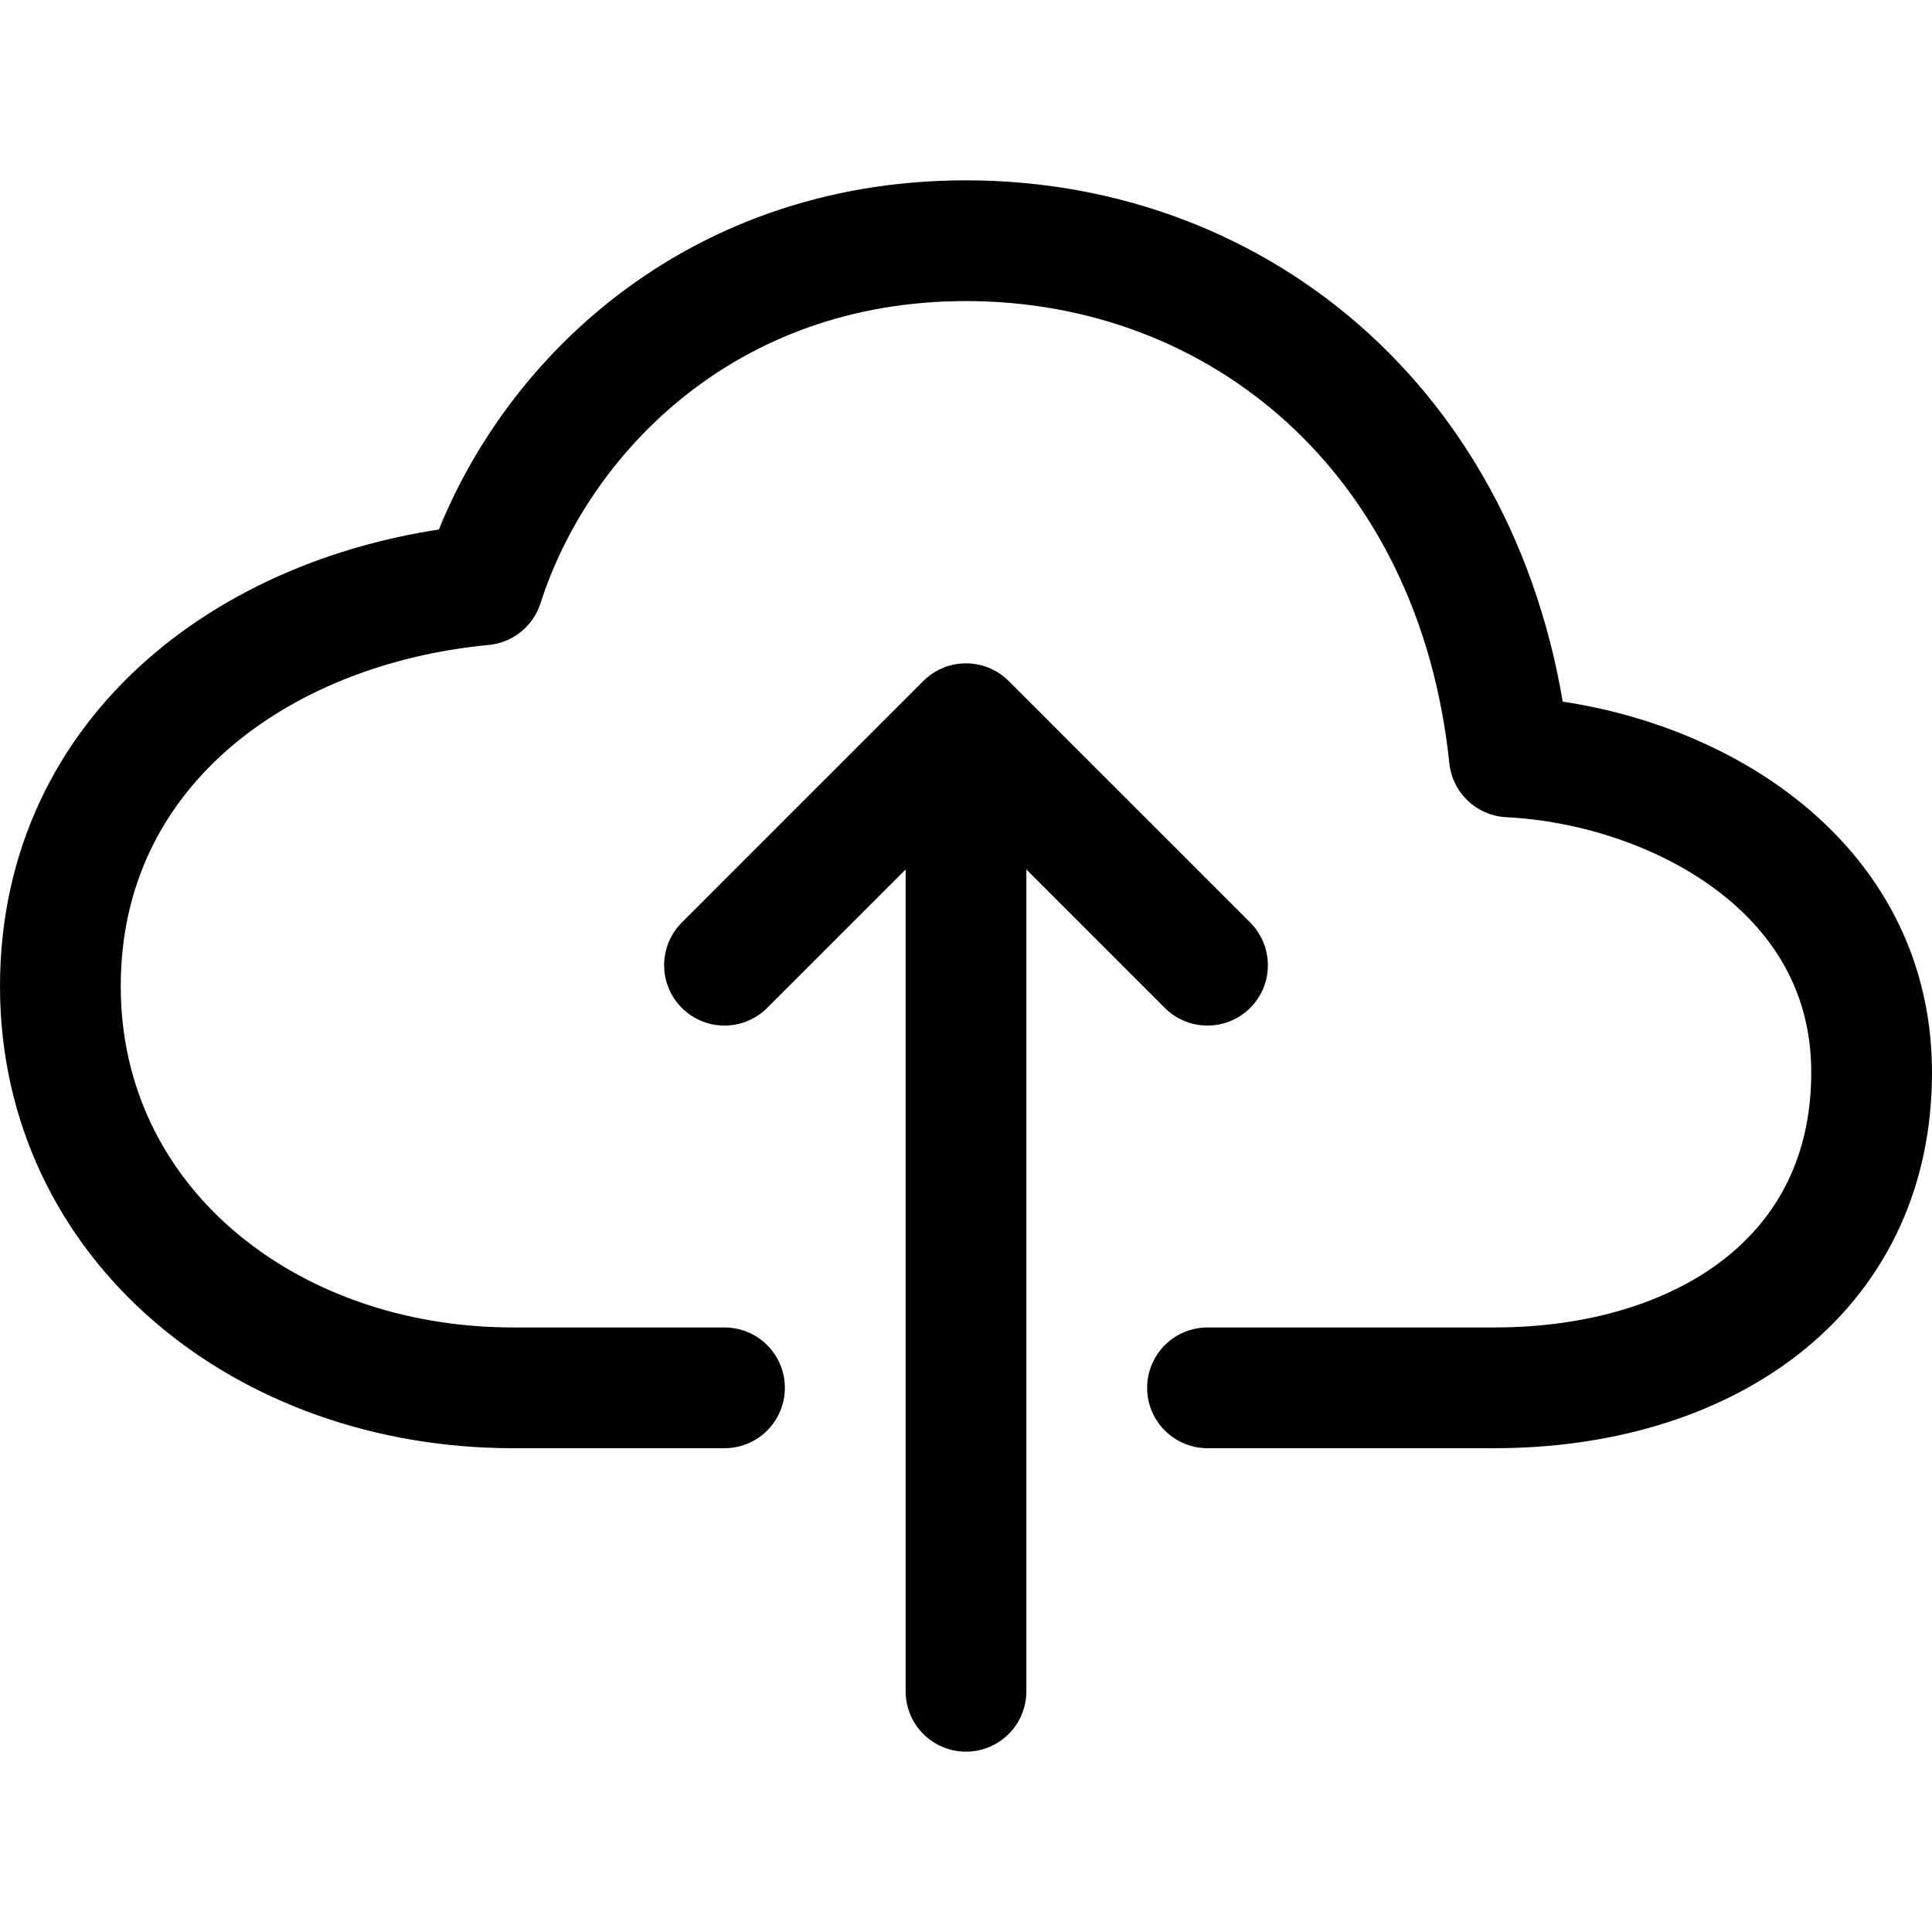
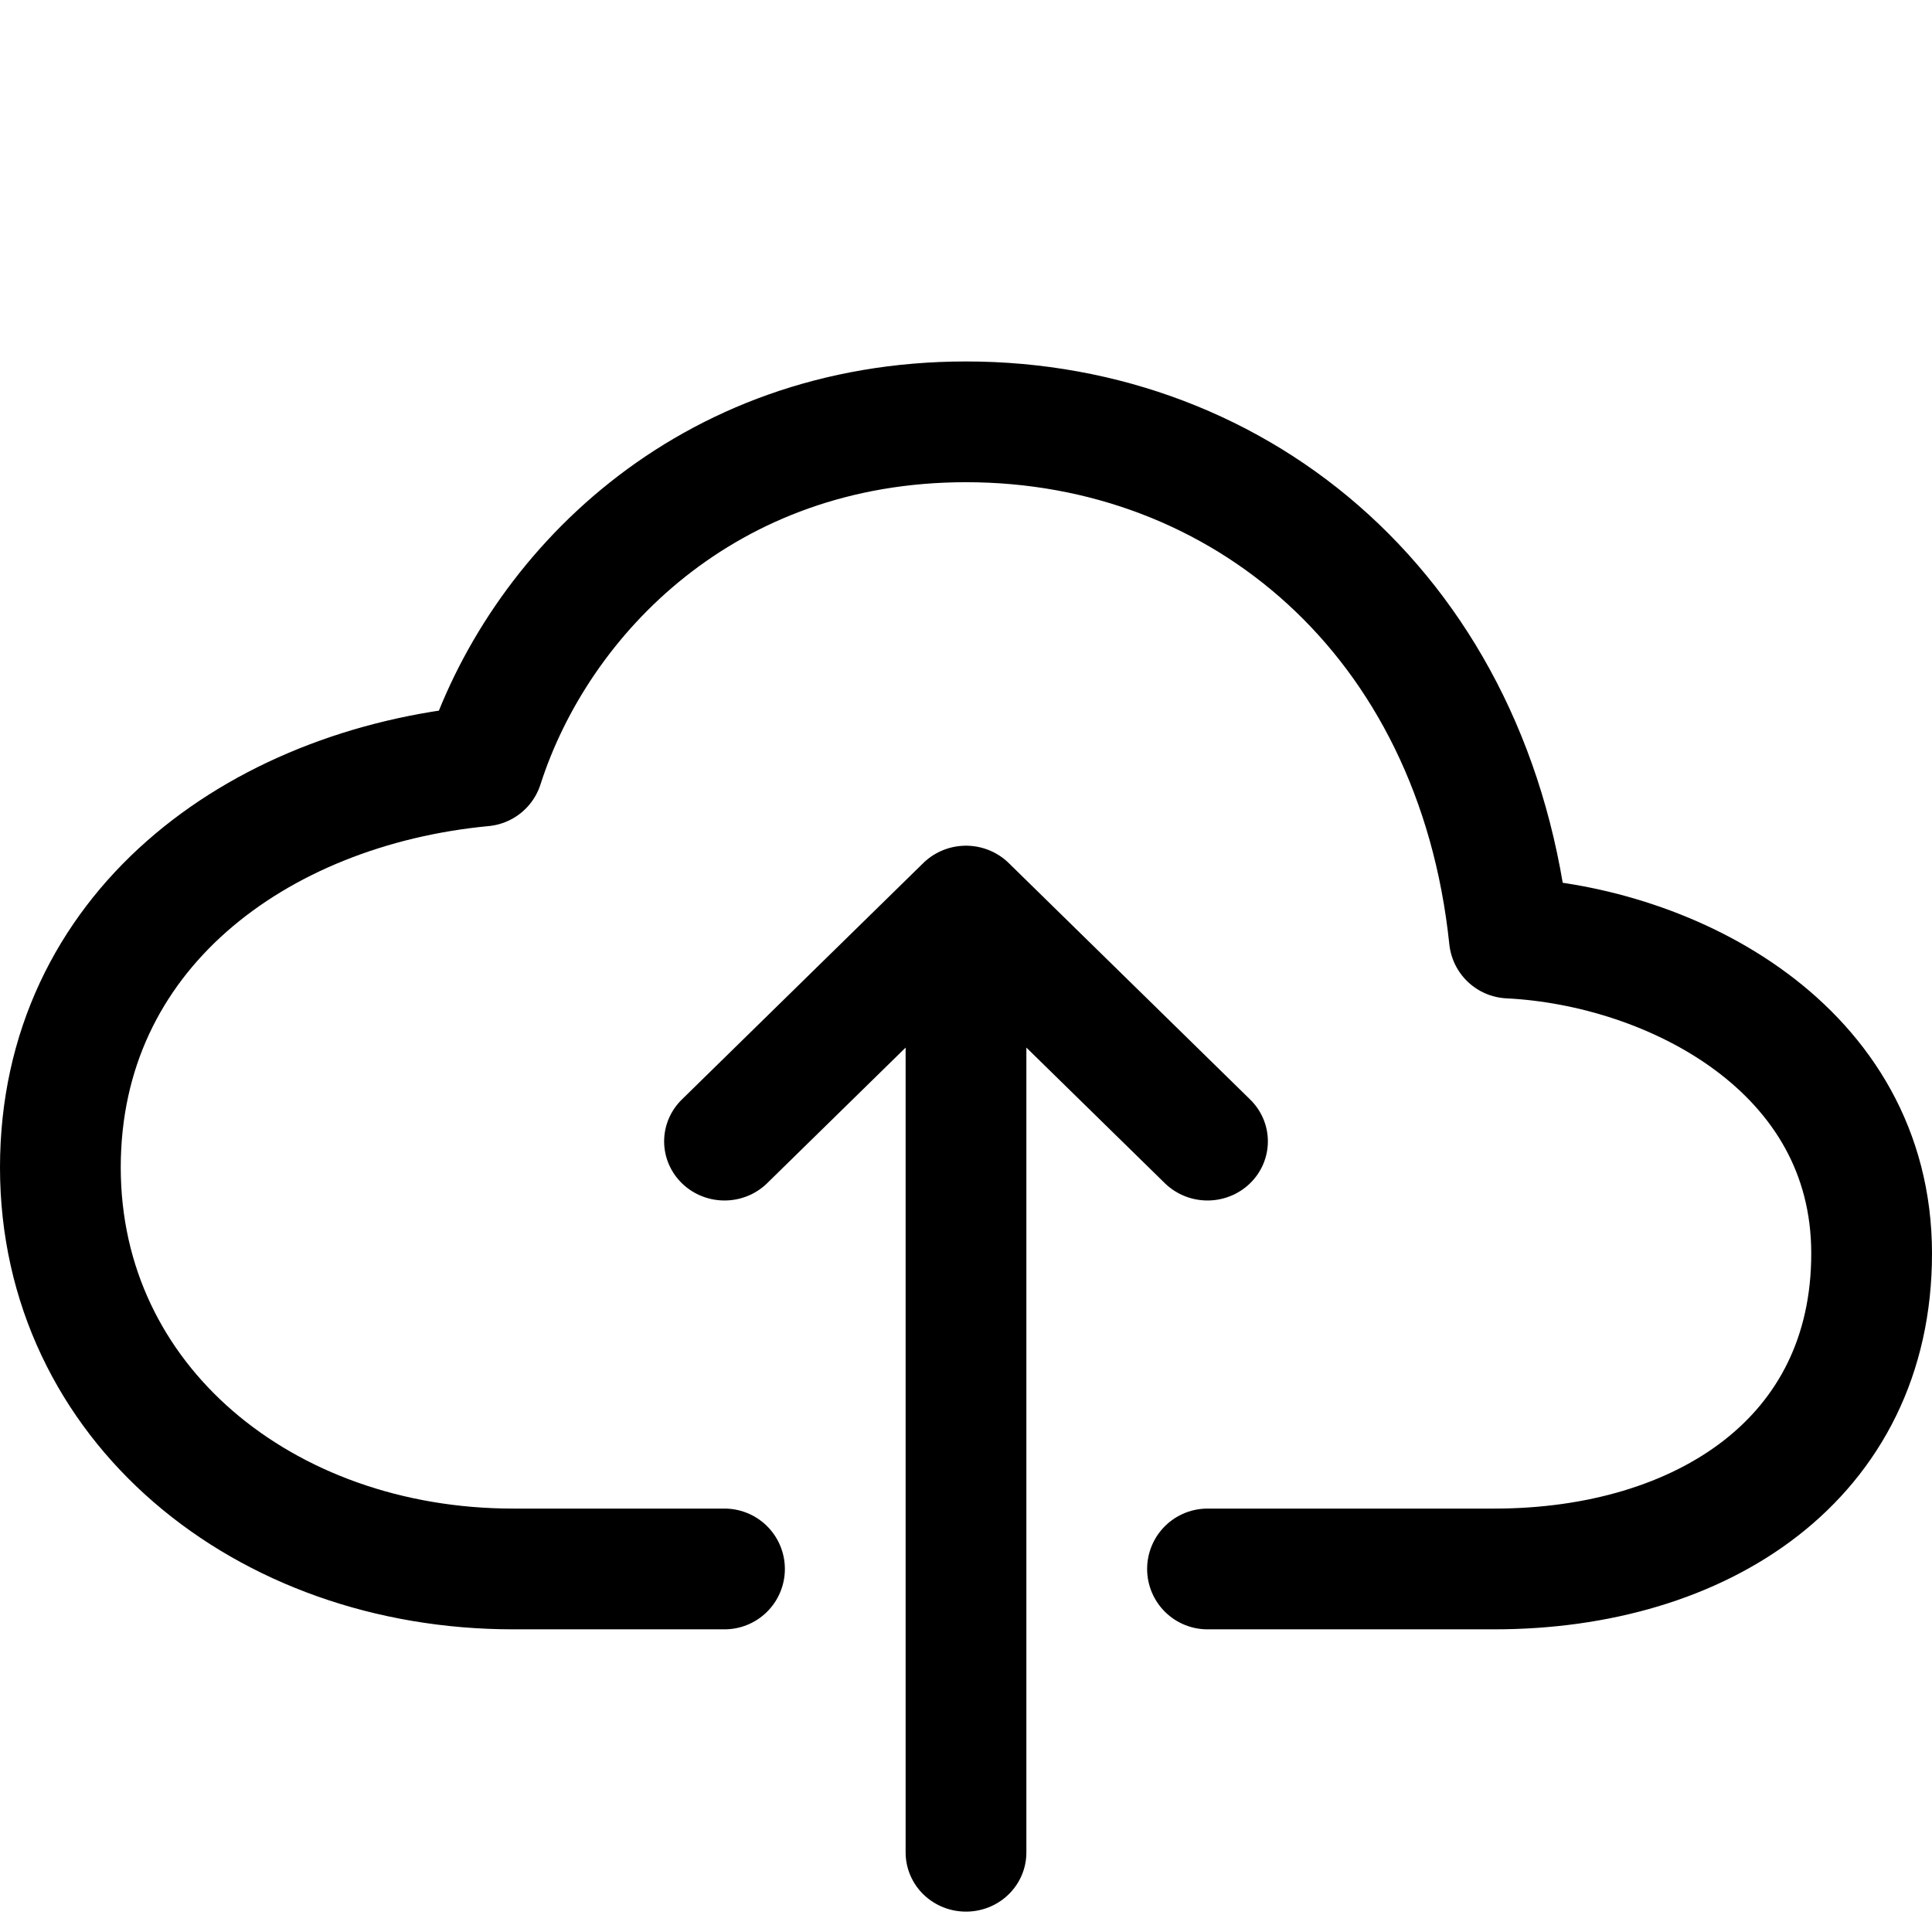
- <svg xmlns="http://www.w3.org/2000/svg" class="ionicon" viewBox="0 0 512 512">
-   <path d="M320 367.79h76c55 0 100-29.21 100-83.6s-53-81.47-96-83.6c-8.89-85.06-71-136.8-144-136.8-69 0-113.44 45.79-128 91.2-60 5.7-112 43.88-112 106.4s54 106.4 120 106.4h56" fill="none" stroke="currentColor" stroke-linecap="round" stroke-linejoin="round" stroke-width="32" />
-   <path fill="none" stroke="currentColor" stroke-linecap="round" stroke-linejoin="round" stroke-width="32" d="M320 255.79l-64-64-64 64M256 448.21V207.79" />
+ <svg xmlns="http://www.w3.org/2000/svg" width="100%" height="100%" viewBox="0 0 512 512" version="1.1" xml:space="preserve" style="fill-rule:evenodd;clip-rule:evenodd;stroke-linecap:round;stroke-linejoin:round;">
+   <g transform="matrix(1,0,0,1,0,48)">
+     <path d="M320,367.79L396,367.79C451,367.79 496,338.58 496,284.19C496,229.8 443,202.72 400,200.59C391.11,115.53 329,63.79 256,63.79C187,63.79 142.56,109.58 128,154.99C68,160.69 16,198.87 16,261.39C16,323.91 70,367.79 136,367.79L192,367.79" style="fill:none;fill-rule:nonzero;stroke:currentColor;stroke-width:32px;" />
+   </g>
+   <g transform="matrix(1,0,0,0.979411,0,51.9488)">
+     <path d="M320,255.79L256,191.79L192,255.79M256,448.21L256,207.79" style="fill:none;fill-rule:nonzero;stroke:currentColor;stroke-width:32px;" />
+   </g>
</svg>
